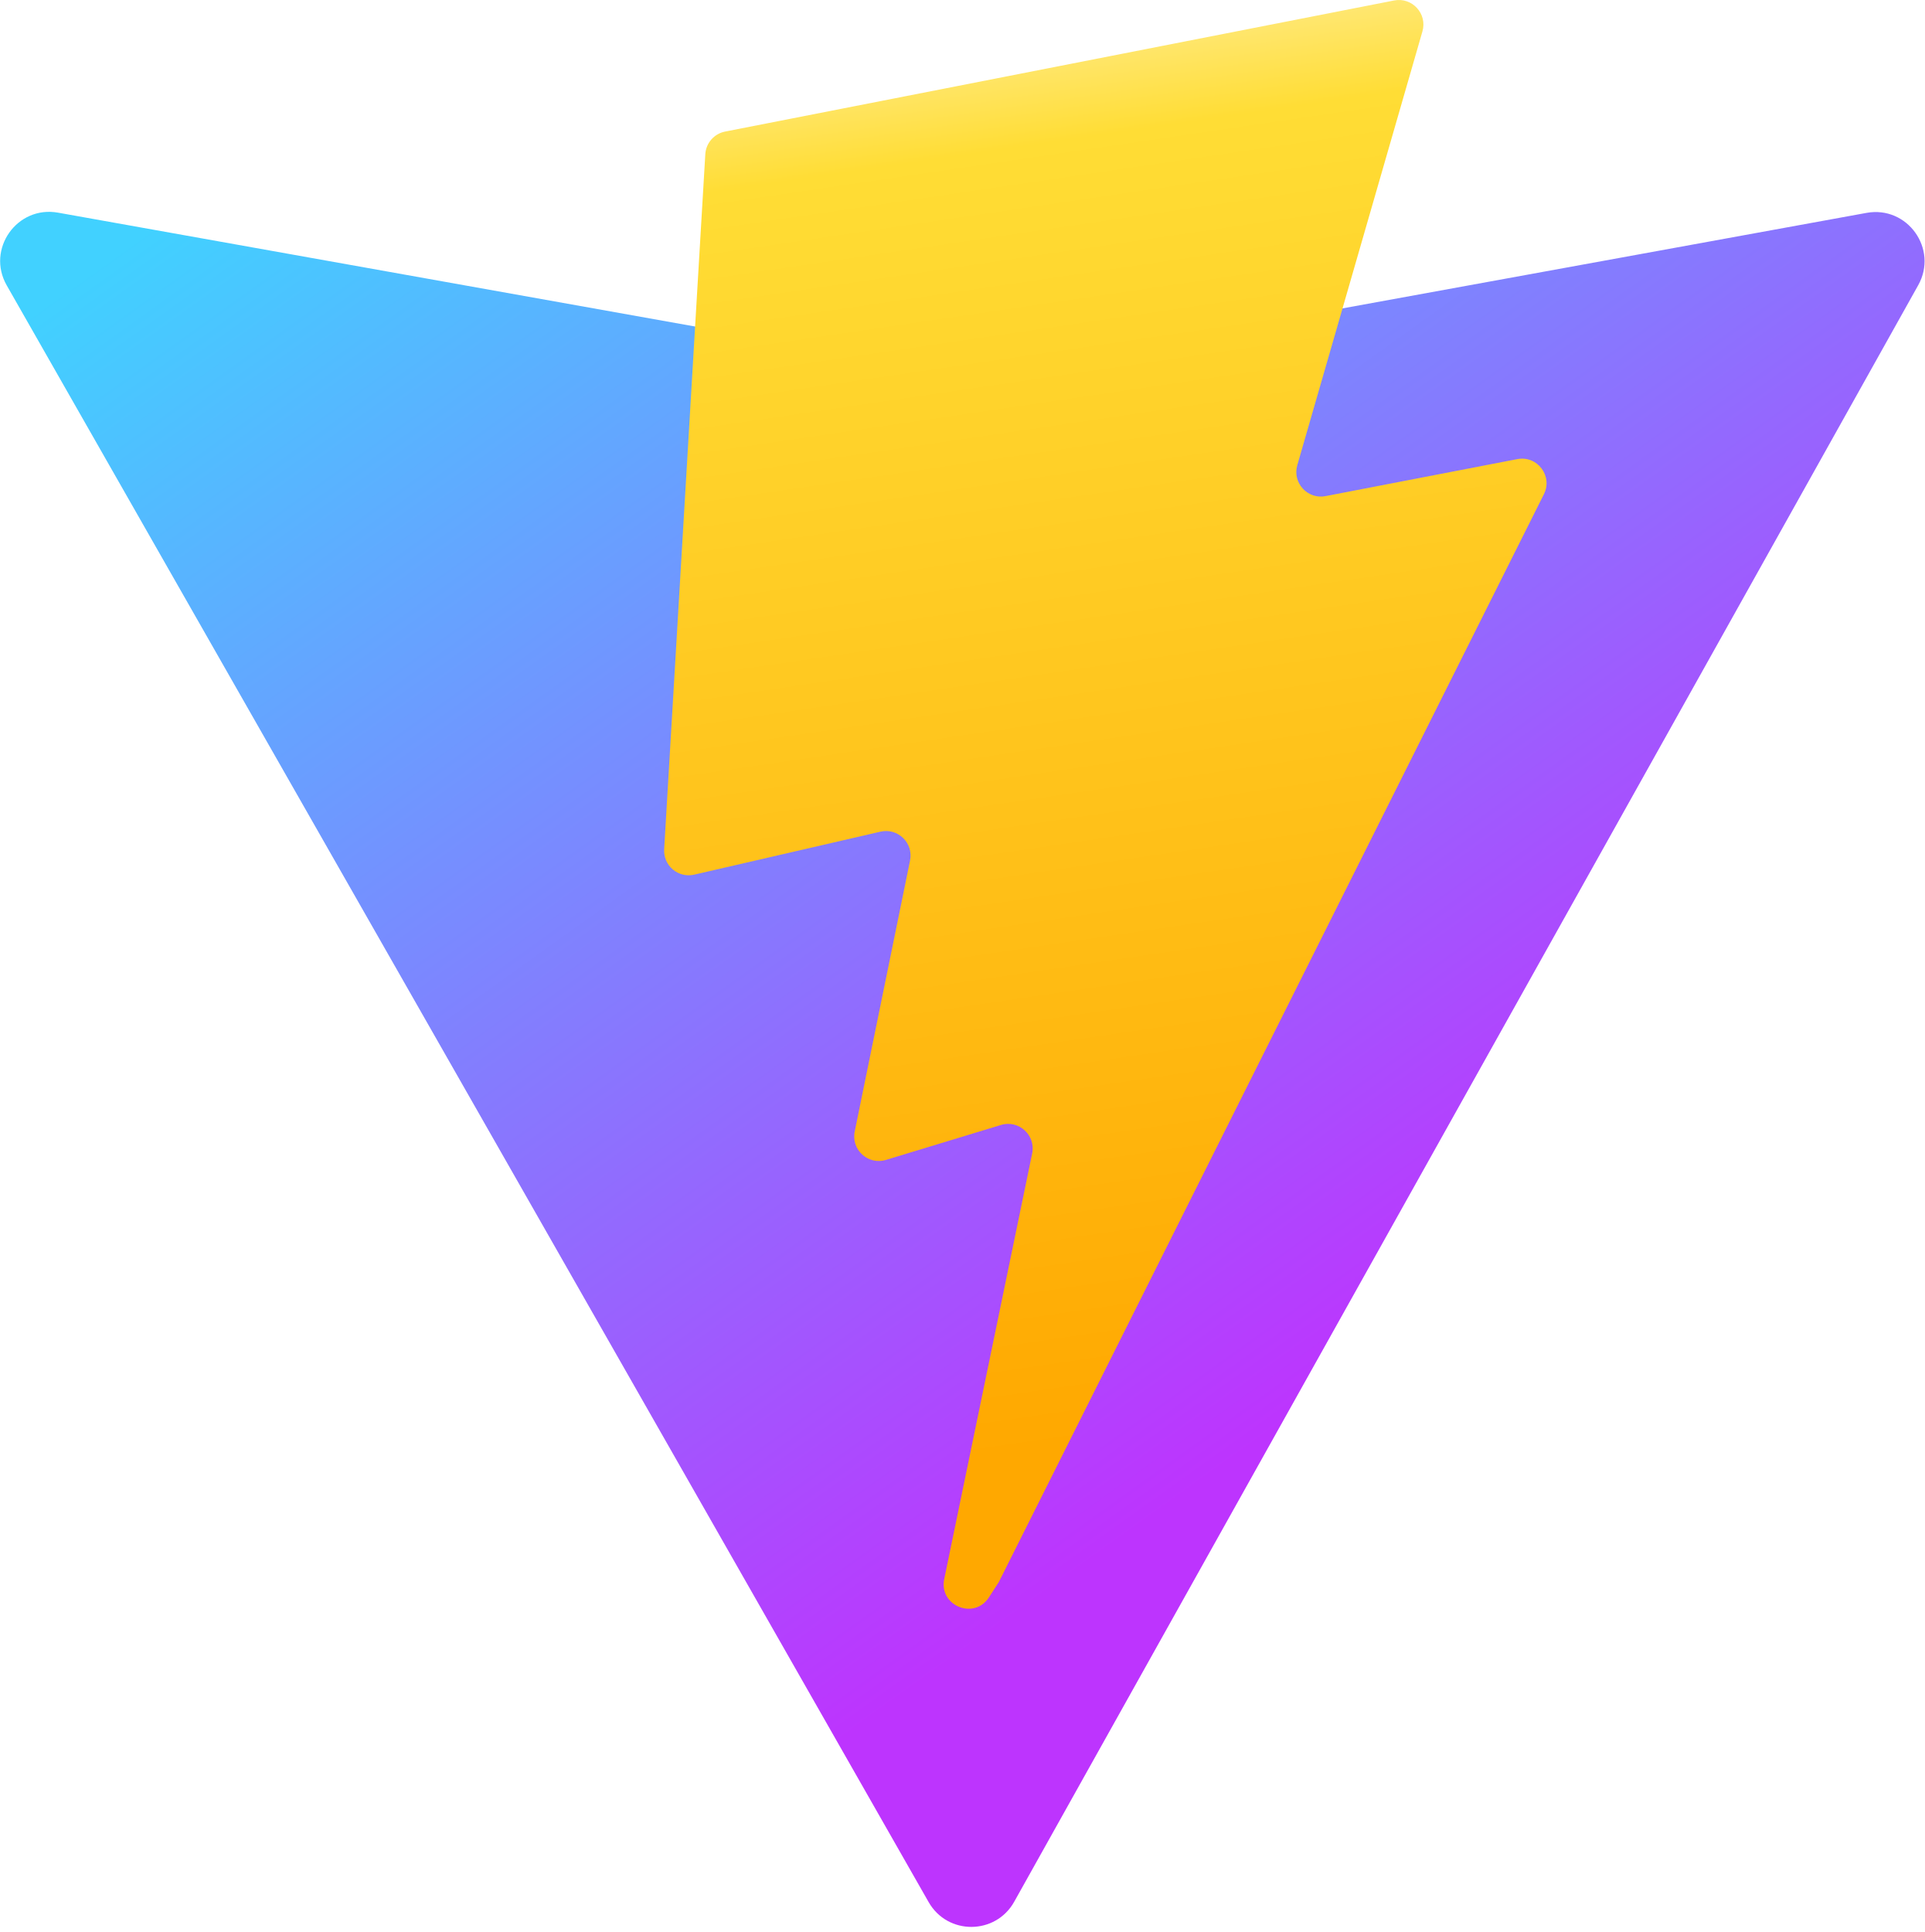
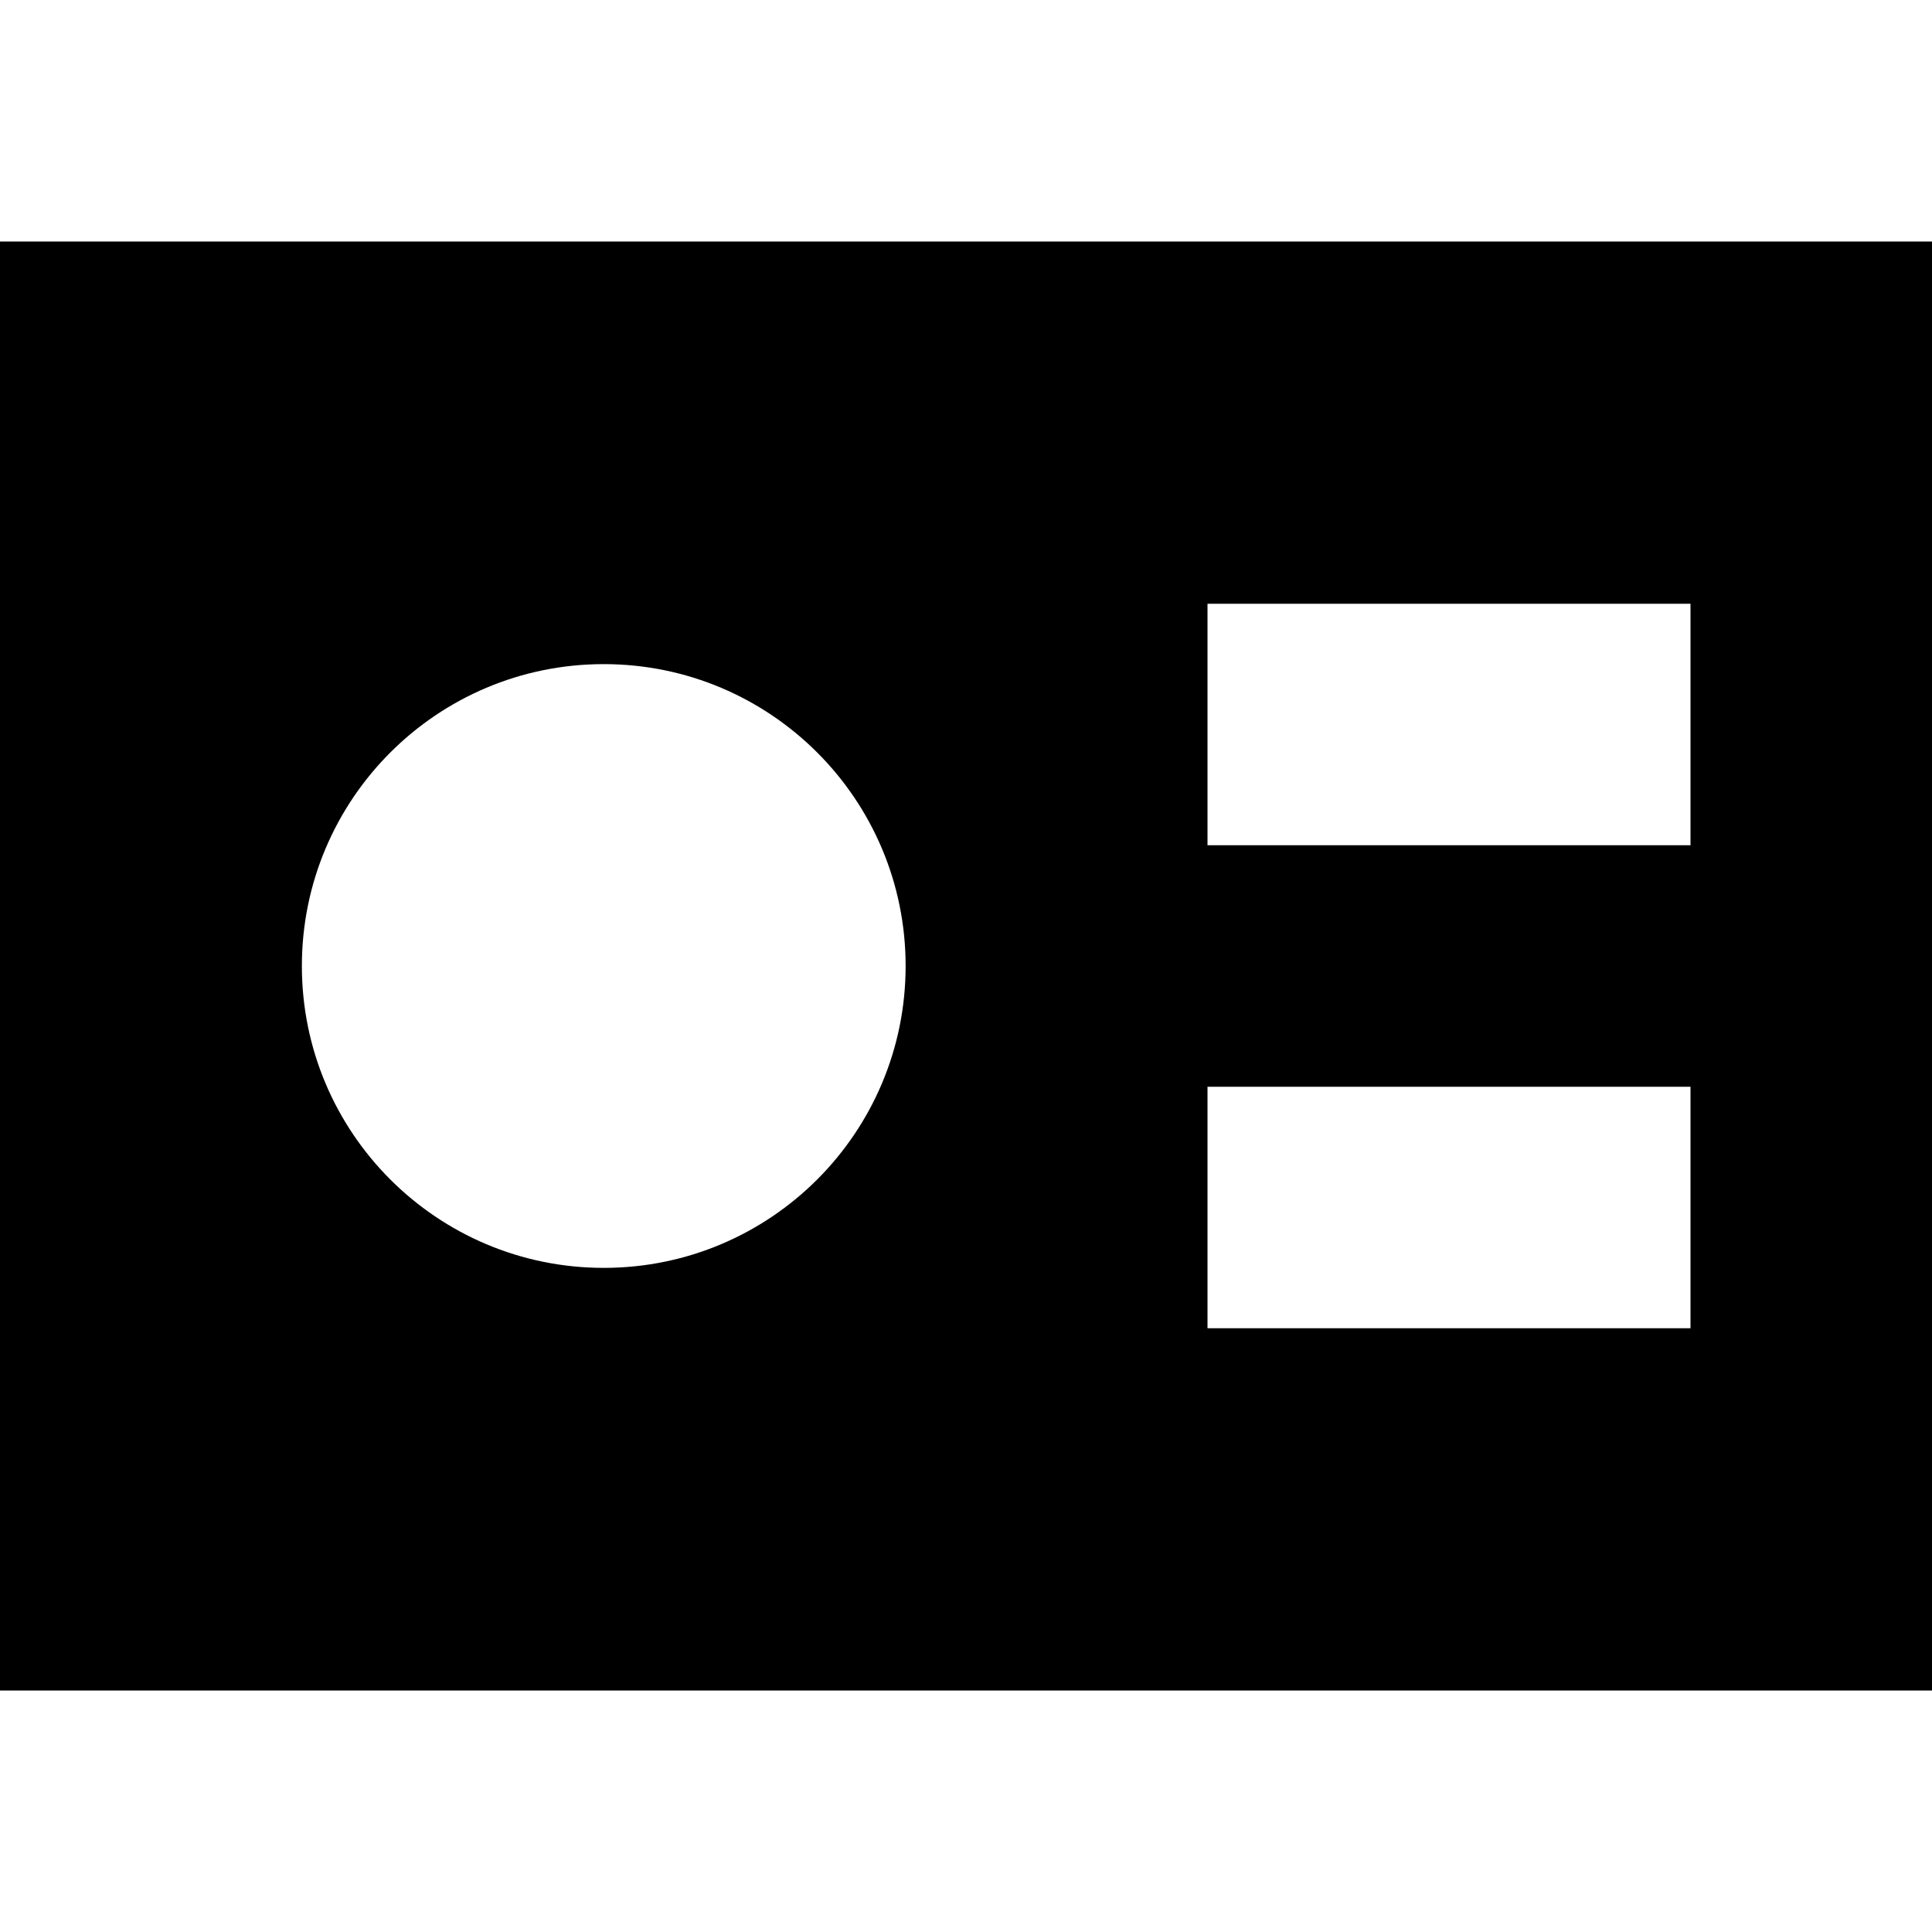
- <svg xmlns="http://www.w3.org/2000/svg" aria-hidden="true" role="img" class="iconify iconify--logos" width="31.88" height="32" preserveAspectRatio="xMidYMid meet" viewBox="0 0 256 257">
-   <defs>
-     <linearGradient id="IconifyId1813088fe1fbc01fb466" x1="-.828%" x2="57.636%" y1="7.652%" y2="78.411%">
-       <stop offset="0%" stop-color="#41D1FF" />
-       <stop offset="100%" stop-color="#BD34FE" />
-     </linearGradient>
-     <linearGradient id="IconifyId1813088fe1fbc01fb467" x1="43.376%" x2="50.316%" y1="2.242%" y2="89.03%">
-       <stop offset="0%" stop-color="#FFEA83" />
-       <stop offset="8.333%" stop-color="#FFDD35" />
-       <stop offset="100%" stop-color="#FFA800" />
-     </linearGradient>
-   </defs>
-   <path fill="url(#IconifyId1813088fe1fbc01fb466)" d="M255.153 37.938L134.897 252.976c-2.483 4.44-8.862 4.466-11.382.048L.875 37.958c-2.746-4.814 1.371-10.646 6.827-9.67l120.385 21.517a6.537 6.537 0 0 0 2.322-.004l117.867-21.483c5.438-.991 9.574 4.796 6.877 9.62Z" />
-   <path fill="url(#IconifyId1813088fe1fbc01fb467)" d="M185.432.063L96.44 17.501a3.268 3.268 0 0 0-2.634 3.014l-5.474 92.456a3.268 3.268 0 0 0 3.997 3.378l24.777-5.718c2.318-.535 4.413 1.507 3.936 3.838l-7.361 36.047c-.495 2.426 1.782 4.5 4.151 3.78l15.304-4.649c2.372-.72 4.652 1.36 4.15 3.788l-11.698 56.621c-.732 3.542 3.979 5.473 5.943 2.437l1.313-2.028l72.516-144.72c1.215-2.423-.88-5.186-3.54-4.672l-25.505 4.922c-2.396.462-4.435-1.77-3.759-4.114l16.646-57.705c.677-2.35-1.37-4.583-3.769-4.113Z" />
+ <svg xmlns="http://www.w3.org/2000/svg" width="800px" height="800px" viewBox="0 0 16 16" fill="none">
+   <path fill-rule="evenodd" clip-rule="evenodd" d="M16 2H0V14H16V2ZM5 10.5C6.381 10.5 7.5 9.381 7.5 8C7.5 6.619 6.381 5.5 5 5.5C3.619 5.5 2.5 6.619 2.5 8C2.5 9.381 3.619 10.5 5 10.5ZM10 5H14V7H10V5ZM14 9H10V11H14V9Z" fill="#000000" />
</svg>
